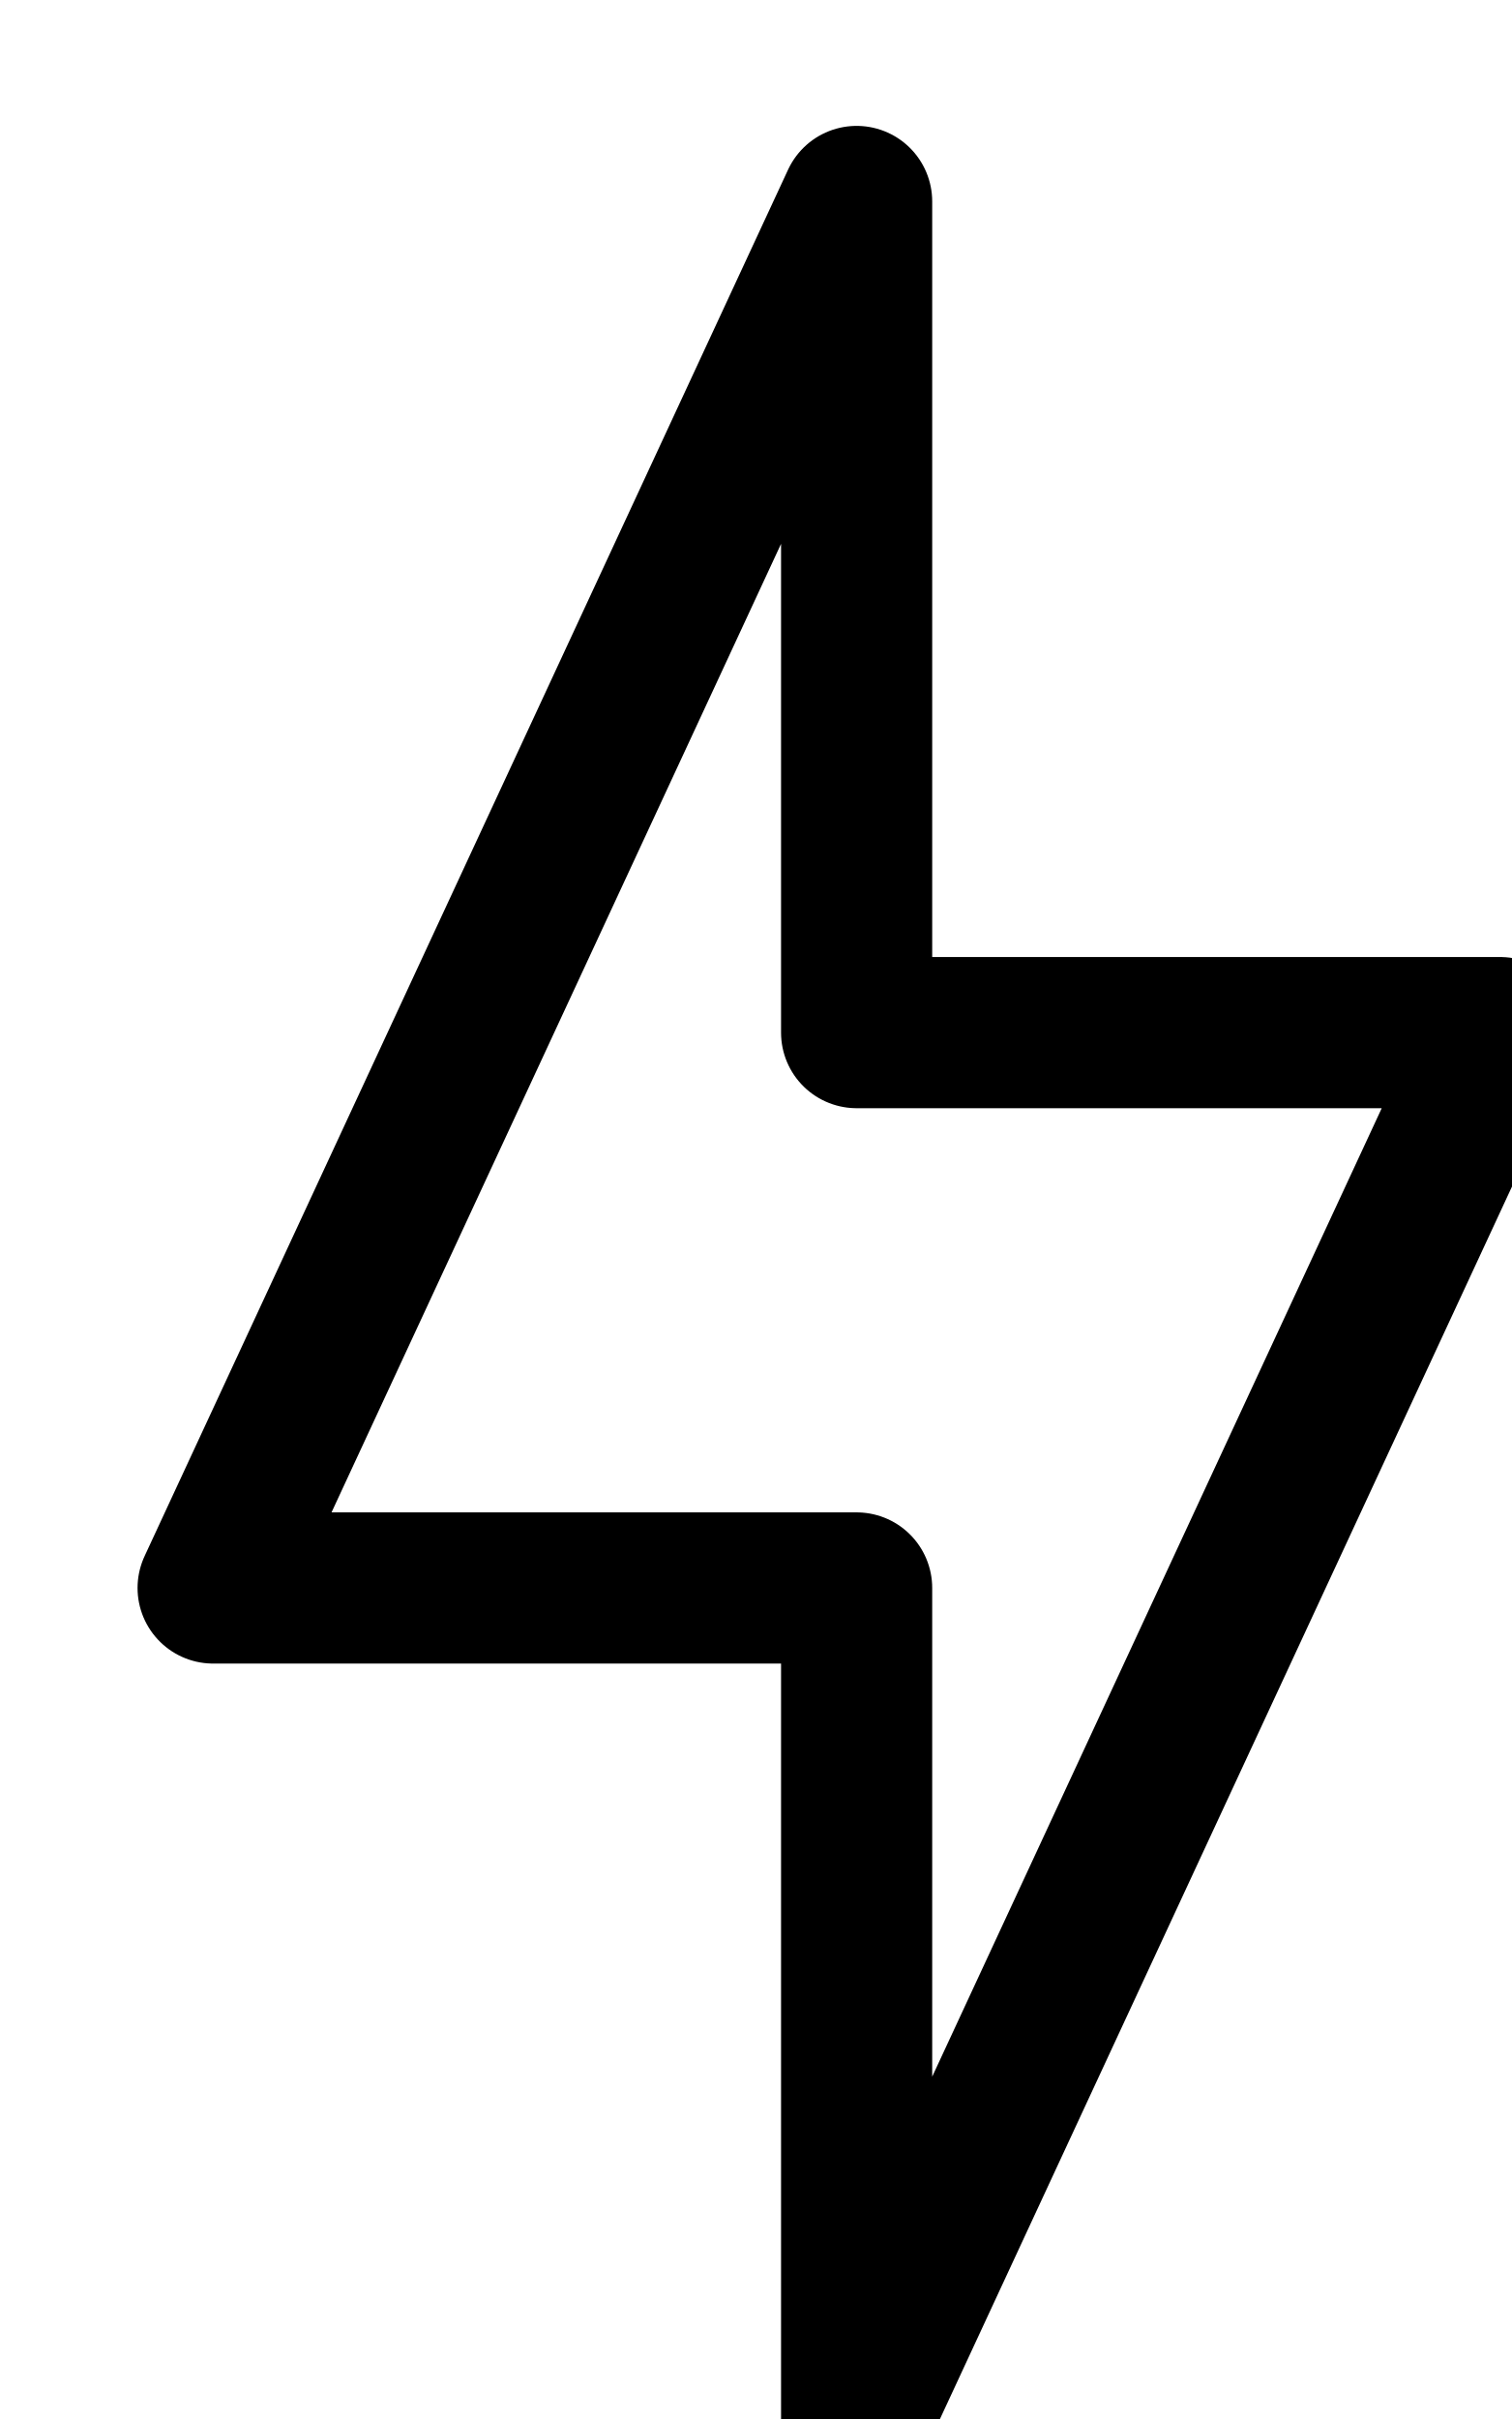
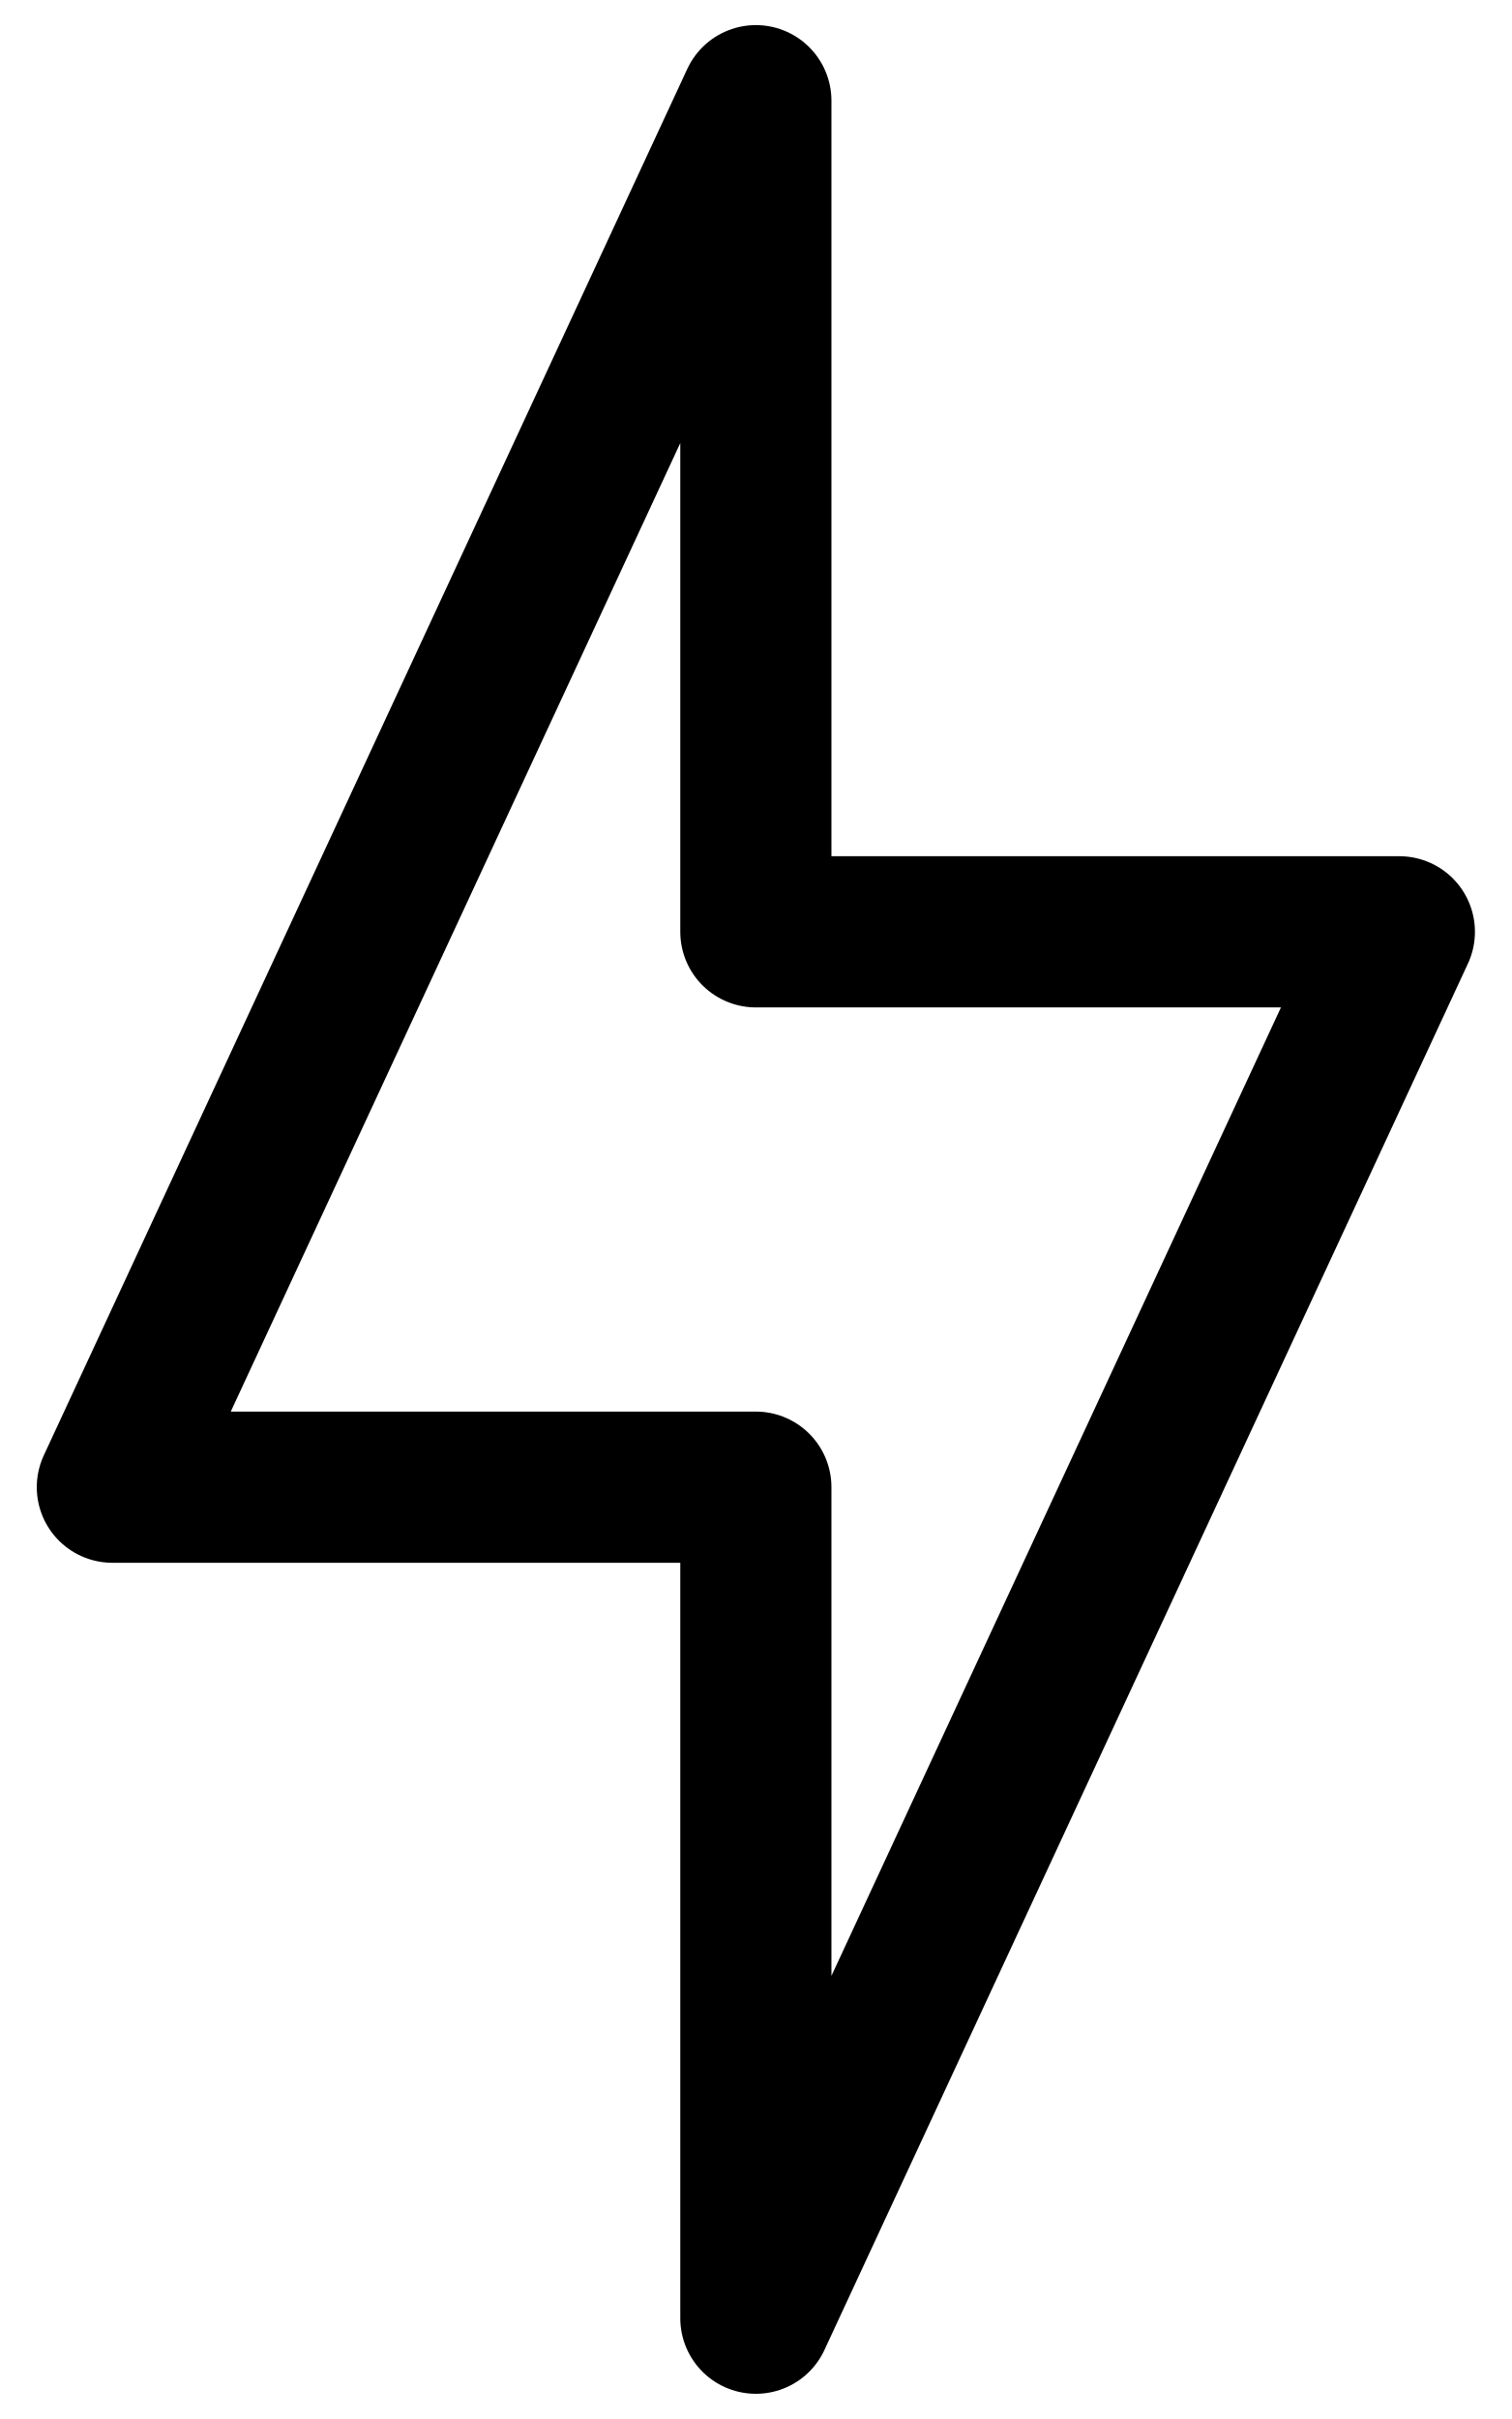
- <svg xmlns="http://www.w3.org/2000/svg" width="15px" height="24px" viewBox="-1 -1 15 24" version="1.1">
+ <svg xmlns="http://www.w3.org/2000/svg" viewBox="0 0 15 24" version="1.1">
  <g stroke-width="1.5" fill="none" stroke="#000" stroke-linejoin="round">
    <path d="M1.115,14.755 l6.386,0 l0,8.245 l6.386,-13.755 l-6.386,0 l0,-8.246 Z" />
  </g>
</svg>
